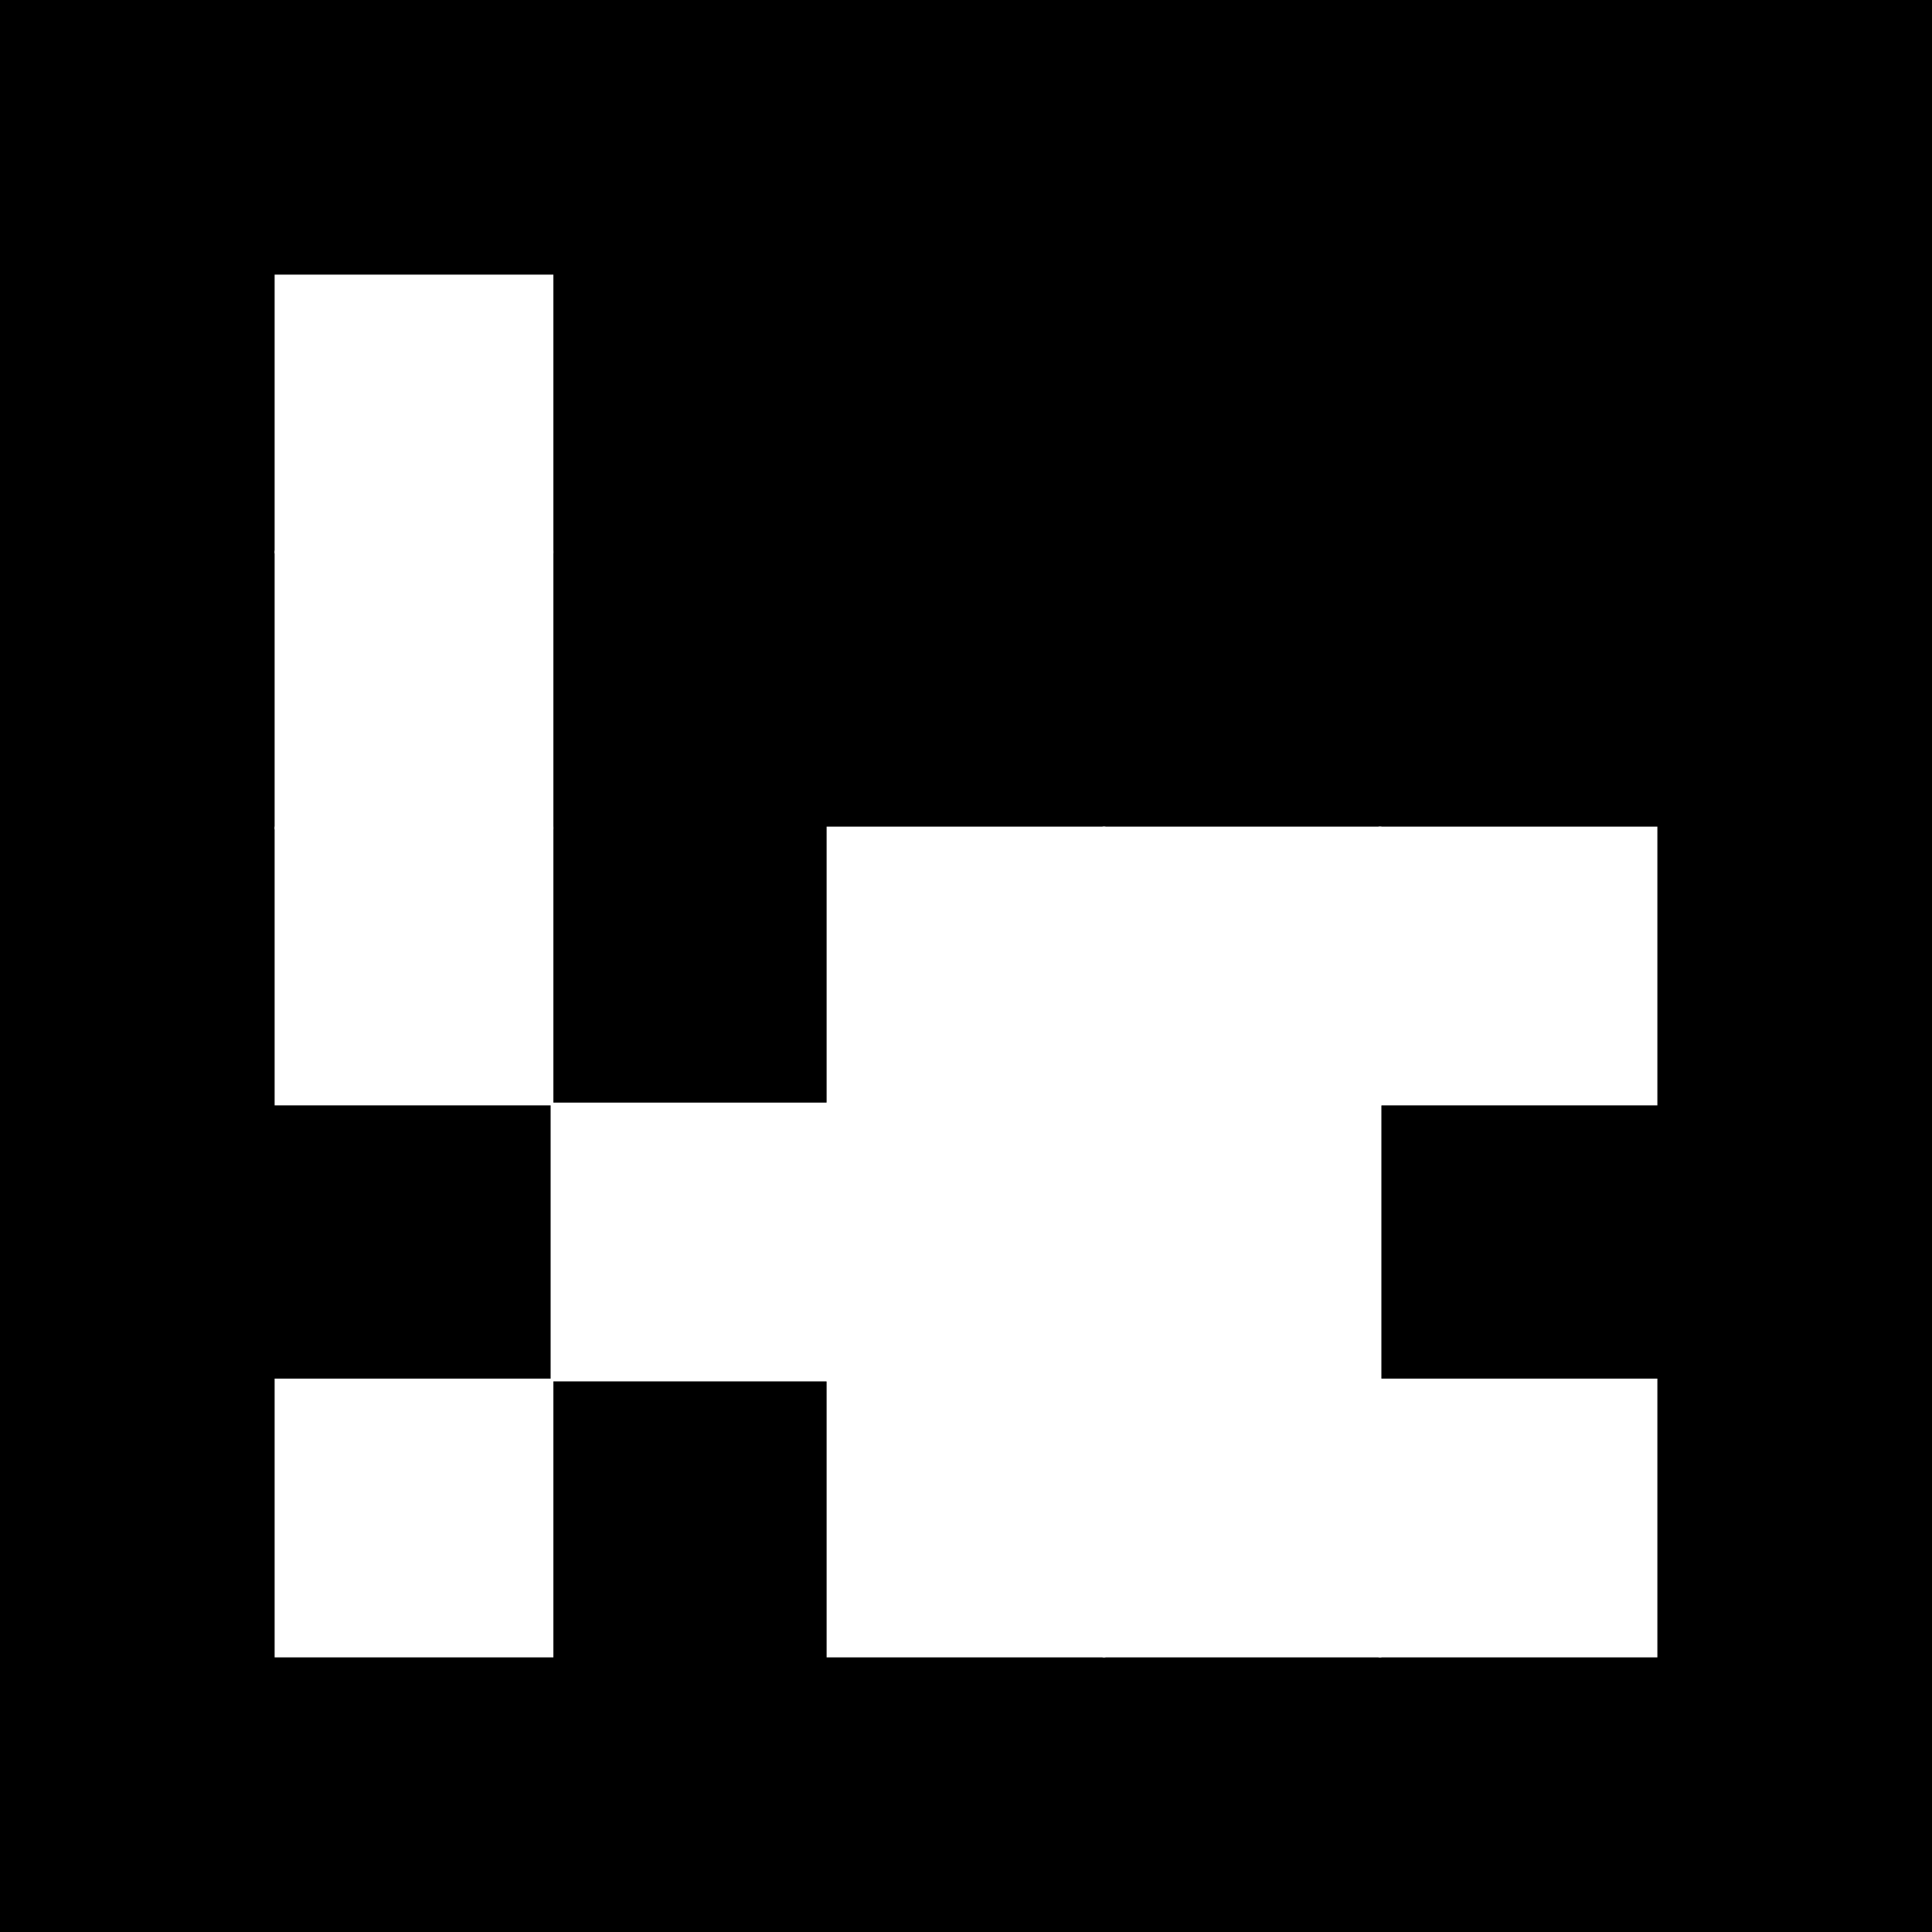
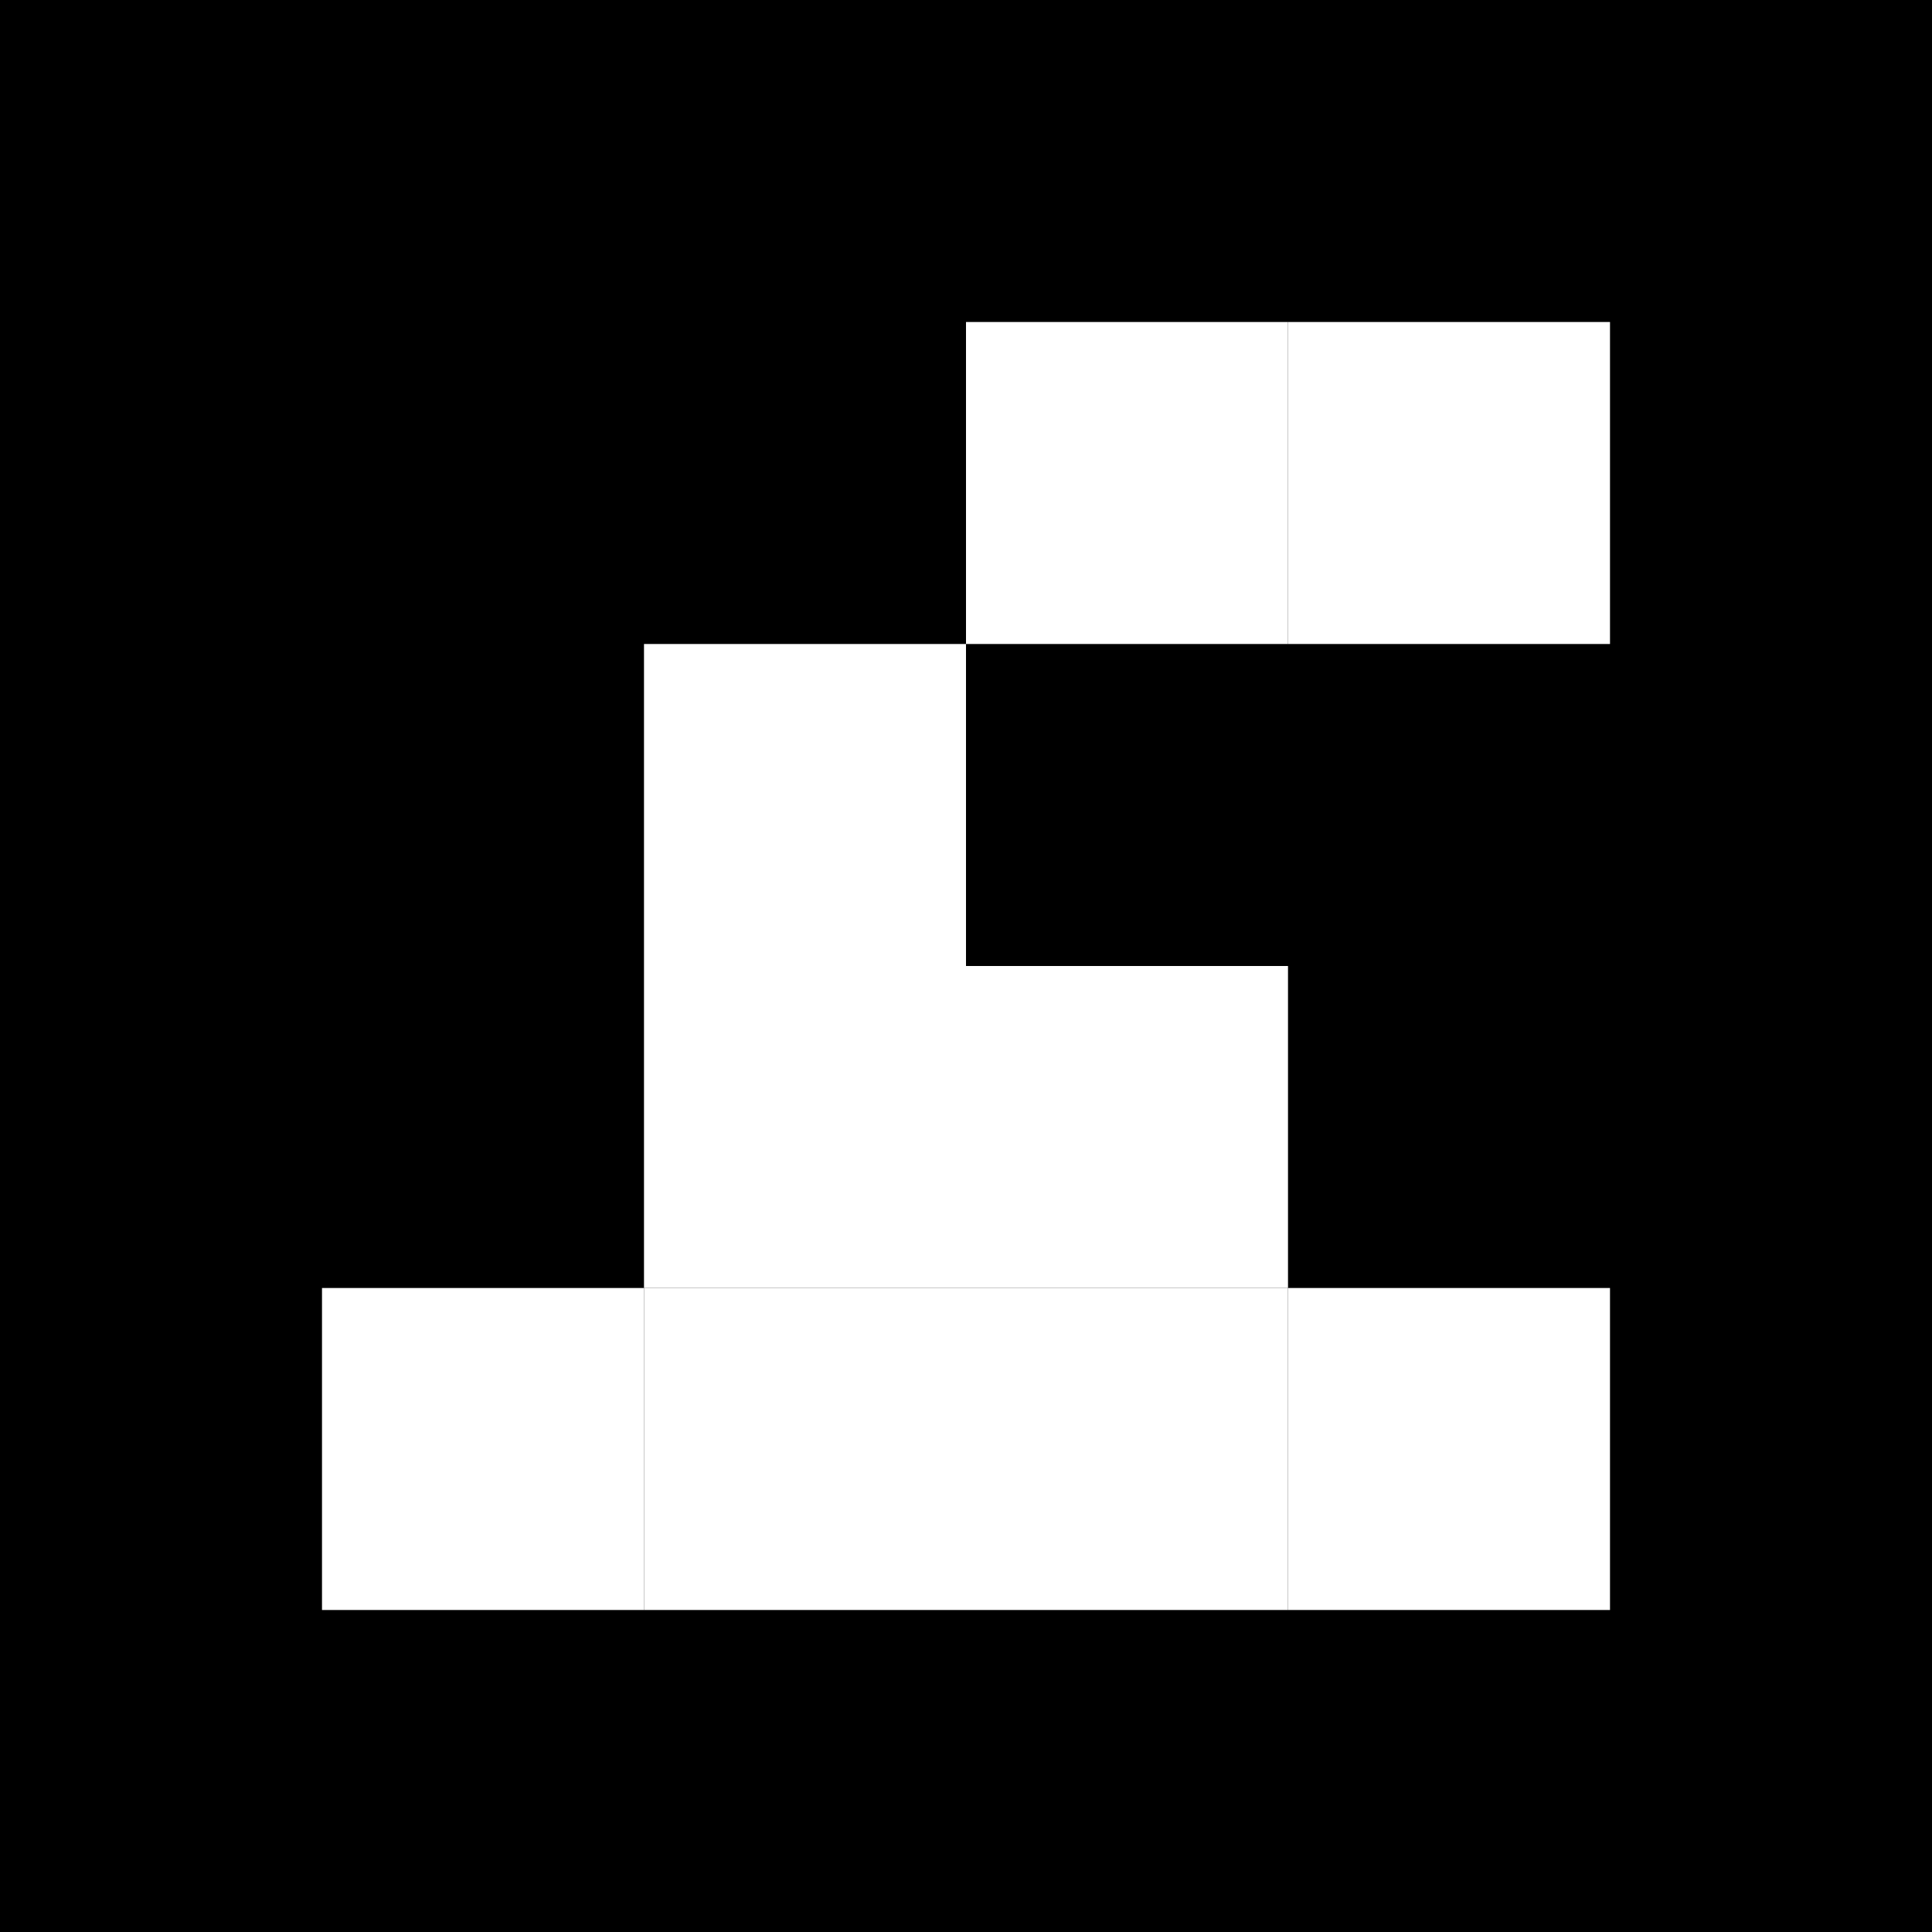
- <svg xmlns="http://www.w3.org/2000/svg" height="6" width="6" viewBox="0 0 7 7" version="1.1">
-   <rect x="0" y="0" width="7" height="7" fill="black" />
-   <rect x="1" y="1" width="1" height="1" fill="white" stroke="white" stroke-width="0.01" />
-   <rect x="1" y="2" width="1" height="1" fill="white" stroke="white" stroke-width="0.01" />
-   <rect x="1" y="3" width="1" height="1" fill="white" stroke="white" stroke-width="0.01" />
-   <rect x="3" y="3" width="1" height="1" fill="white" stroke="white" stroke-width="0.01" />
-   <rect x="4" y="3" width="1" height="1" fill="white" stroke="white" stroke-width="0.01" />
-   <rect x="5" y="3" width="1" height="1" fill="white" stroke="white" stroke-width="0.01" />
-   <rect x="2" y="4" width="1" height="1" fill="white" stroke="white" stroke-width="0.01" />
-   <rect x="3" y="4" width="1" height="1" fill="white" stroke="white" stroke-width="0.01" />
-   <rect x="4" y="4" width="1" height="1" fill="white" stroke="white" stroke-width="0.01" />
-   <rect x="1" y="5" width="1" height="1" fill="white" stroke="white" stroke-width="0.01" />
-   <rect x="3" y="5" width="1" height="1" fill="white" stroke="white" stroke-width="0.01" />
-   <rect x="4" y="5" width="1" height="1" fill="white" stroke="white" stroke-width="0.01" />
-   <rect x="5" y="5" width="1" height="1" fill="white" stroke="white" stroke-width="0.01" />
+ <svg xmlns="http://www.w3.org/2000/svg" width="120" height="120" viewBox="0 0 120 120" version="1.1">
+   <rect x="0" y="0" width="120" height="120" fill="black" />
+   <rect x="60" y="20" width="20" height="20" fill="white" />
+   <rect x="80" y="20" width="20" height="20" fill="white" />
+   <rect x="40" y="40" width="20" height="20" fill="white" />
+   <rect x="40" y="60" width="20" height="20" fill="white" />
+   <rect x="60" y="60" width="20" height="20" fill="white" />
+   <rect x="20" y="80" width="20" height="20" fill="white" />
+   <rect x="40" y="80" width="20" height="20" fill="white" />
+   <rect x="60" y="80" width="20" height="20" fill="white" />
+   <rect x="80" y="80" width="20" height="20" fill="white" />
</svg>
